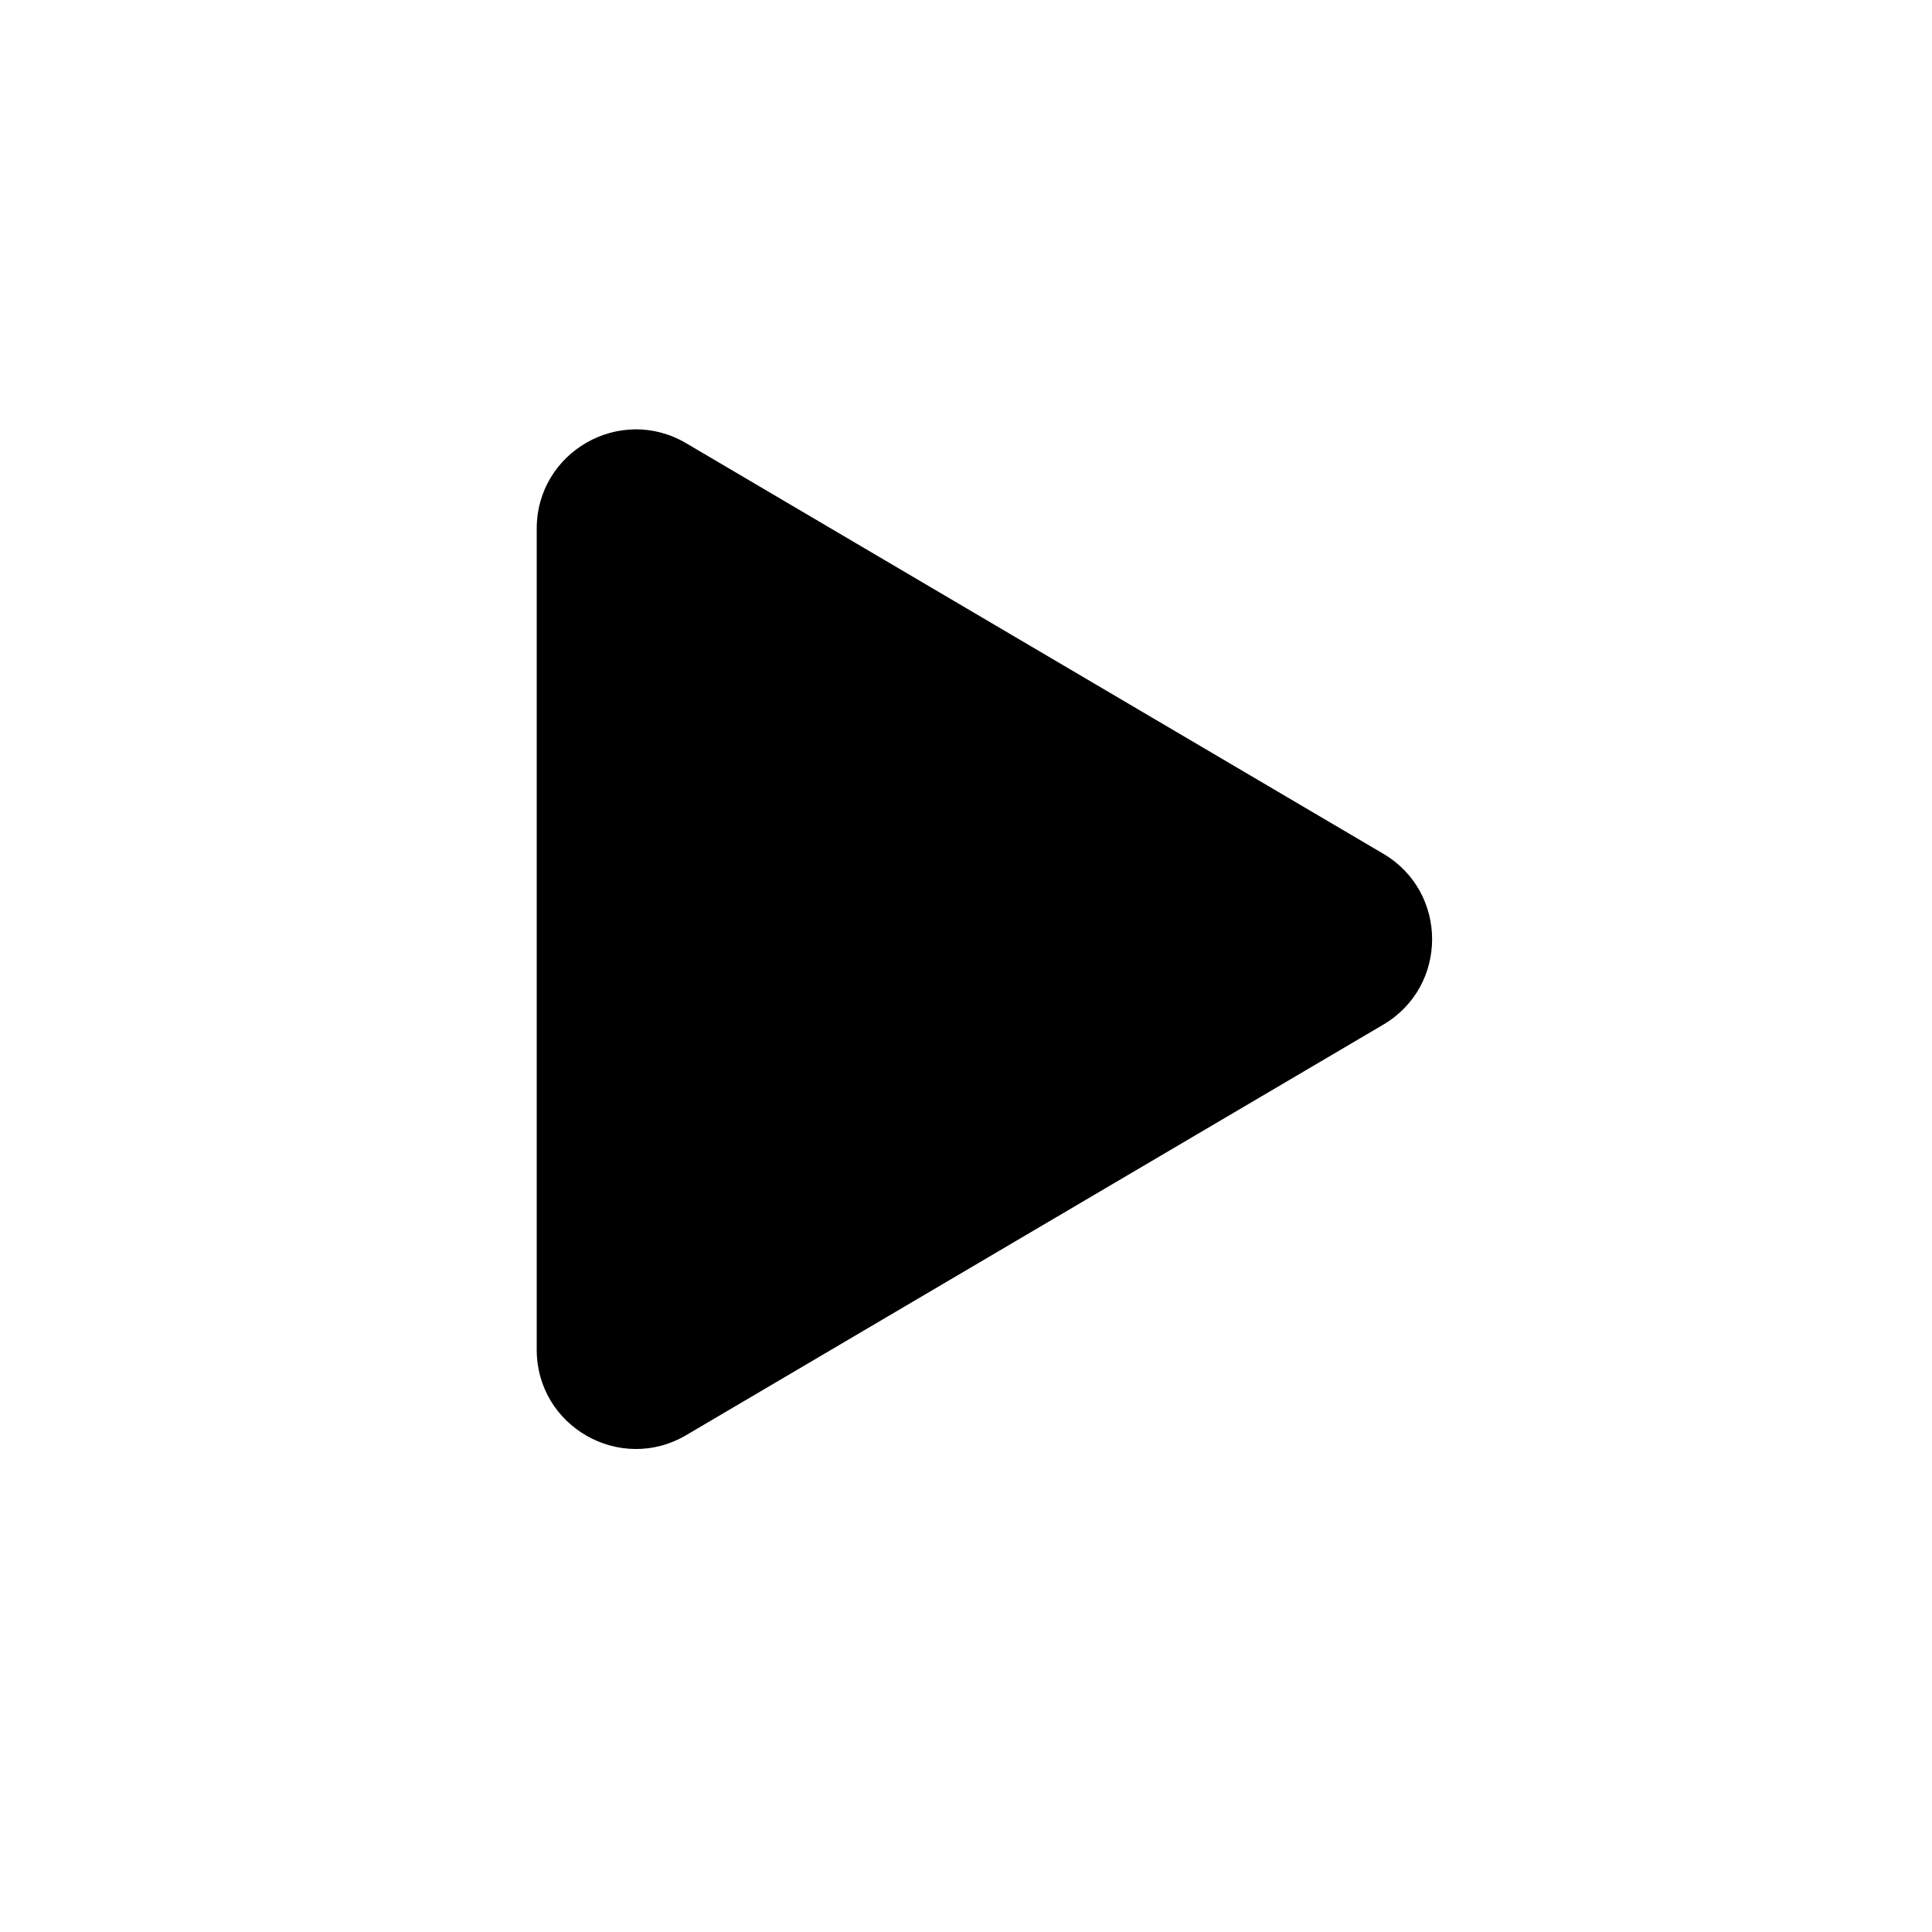
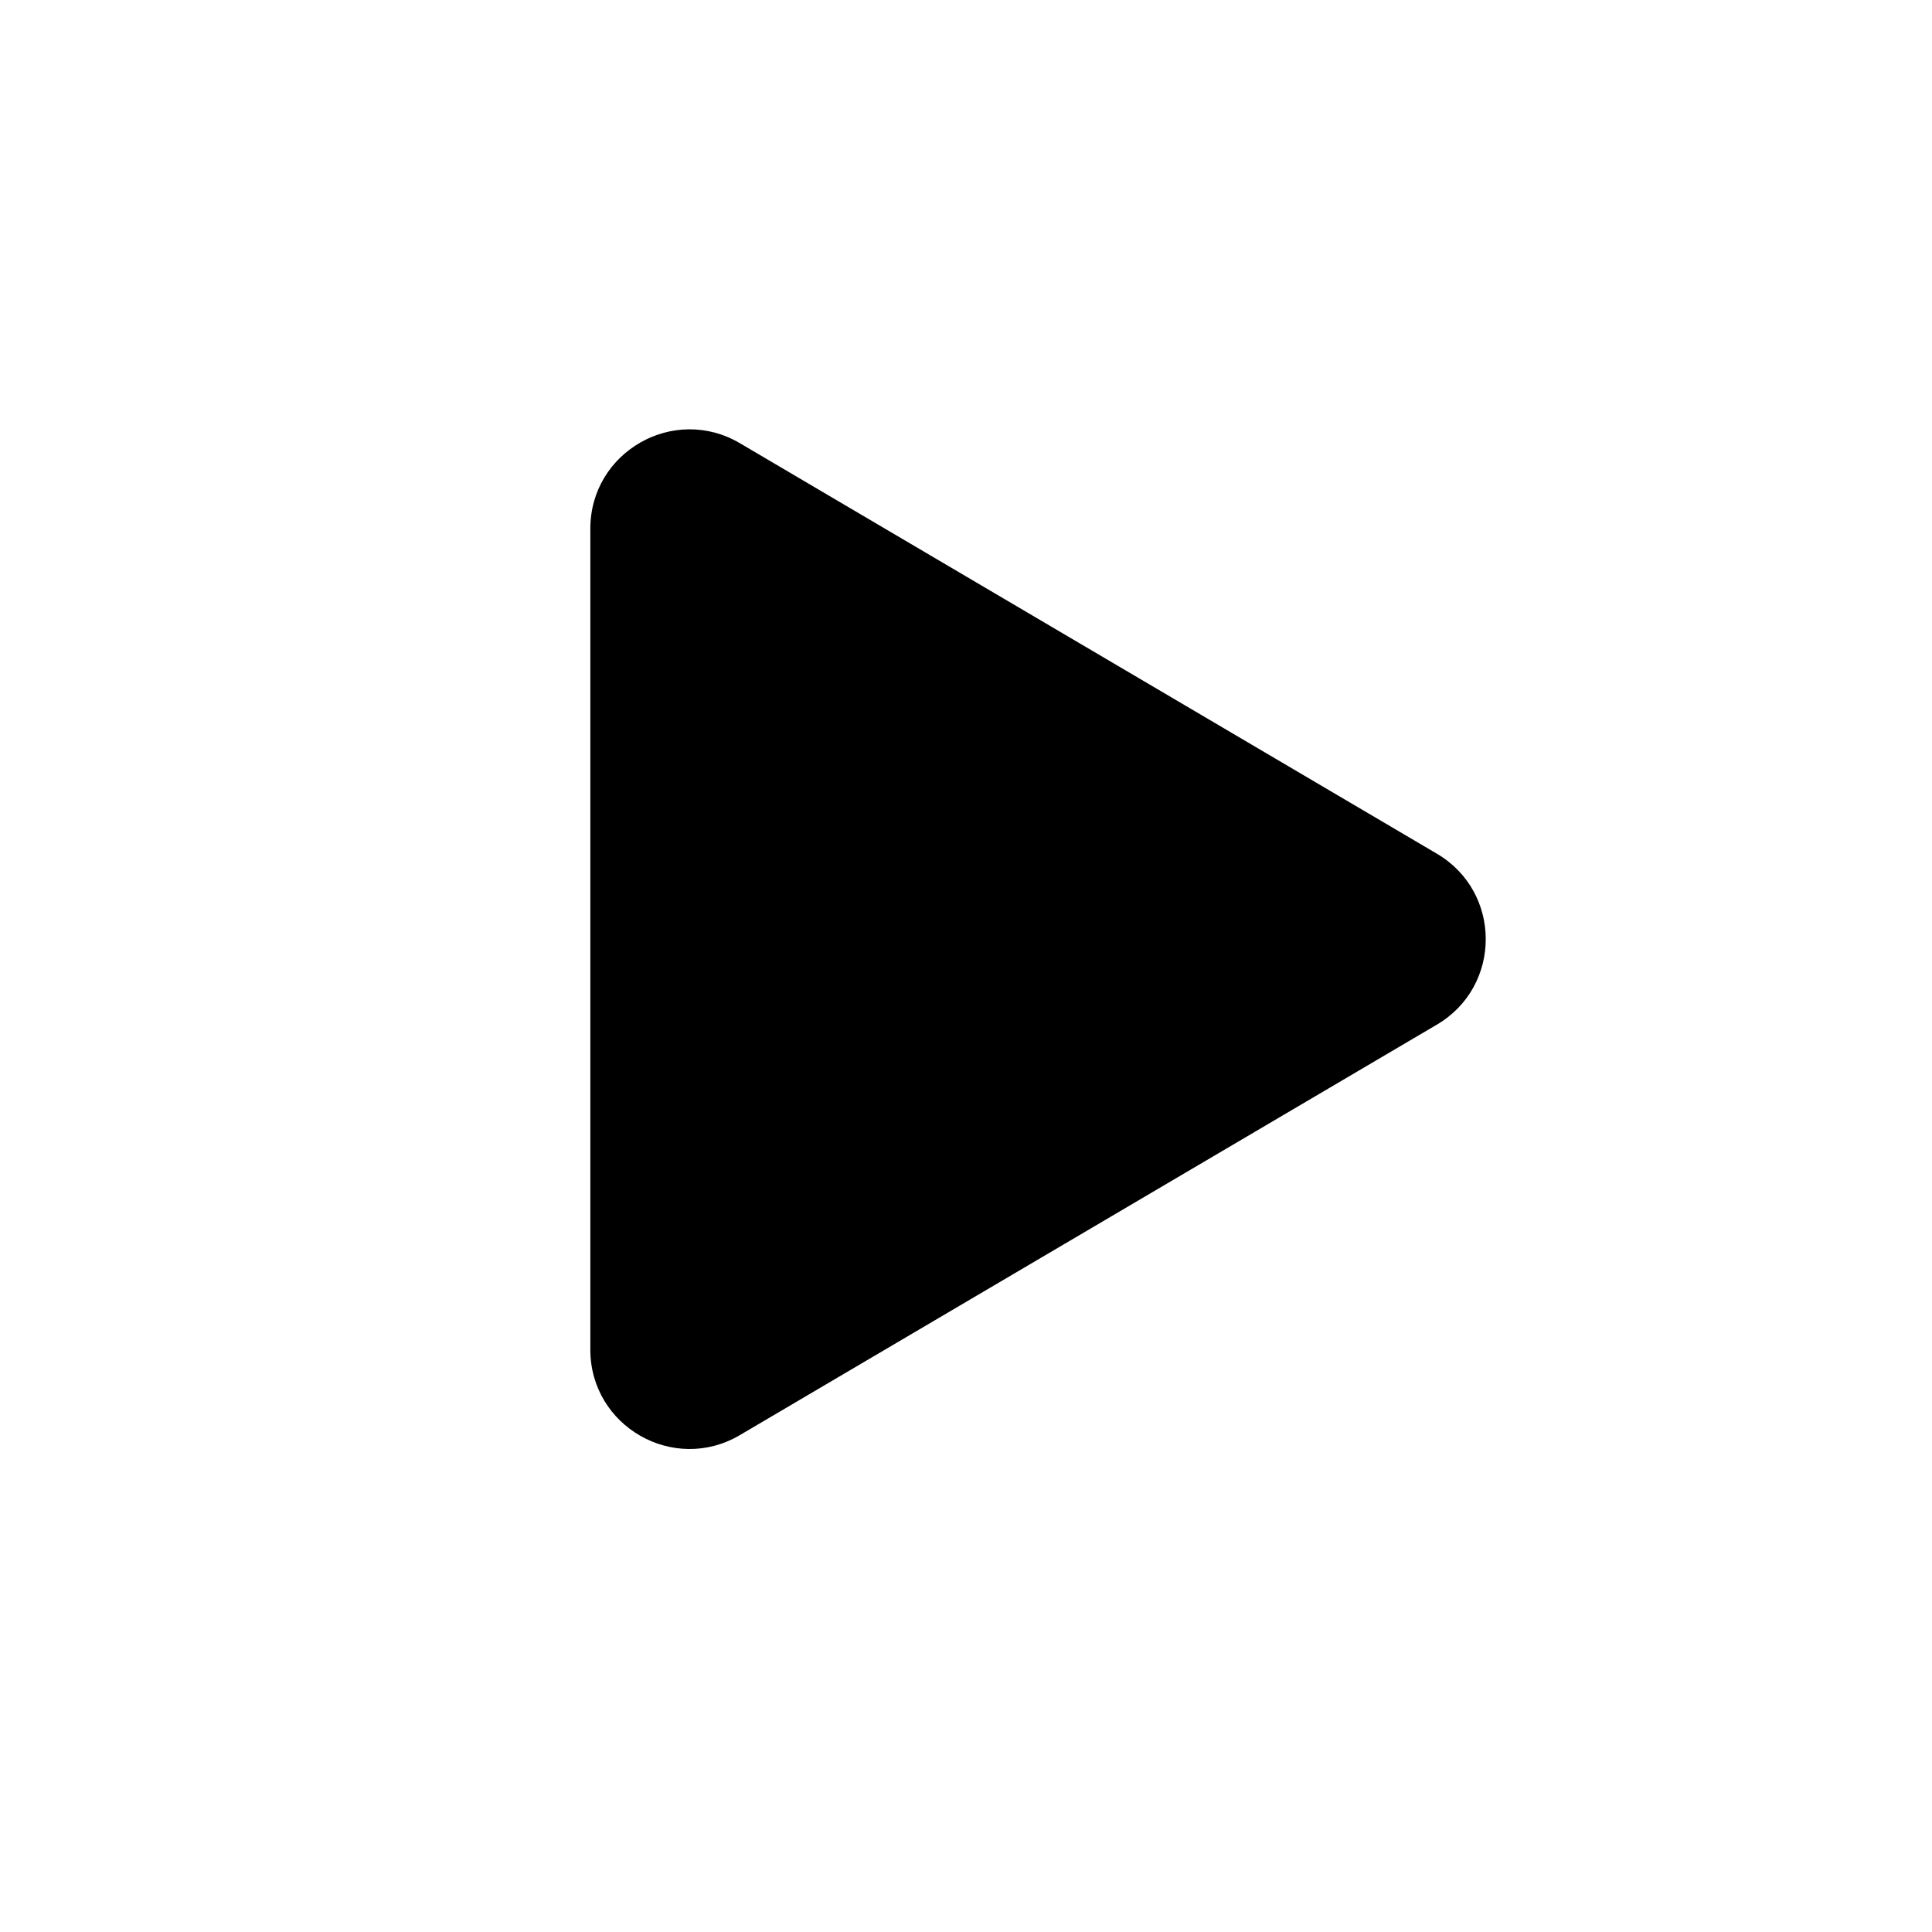
- <svg xmlns="http://www.w3.org/2000/svg" fill="none" height="36" viewBox="0 0 36 36" width="36">
-   <path d="m25.775 15.908c1.214.715 1.214 2.47 0 3.185l-12.989 7.649c-1.232.725-2.785-.163-2.785-1.592v-15.299c0-1.43 1.554-2.318 2.785-1.592z" fill="currentColor" />
+ <svg xmlns="http://www.w3.org/2000/svg" width="36" height="36" fill="currentColor" viewBox="0 0 36 36">
+   <path d="M26.775 15.908c1.213.714 1.213 2.47 0 3.184l-12.99 7.65c-1.231.725-2.785-.163-2.785-1.593V9.851c0-1.43 1.554-2.318 2.786-1.593l12.989 7.65Z" />
</svg>
